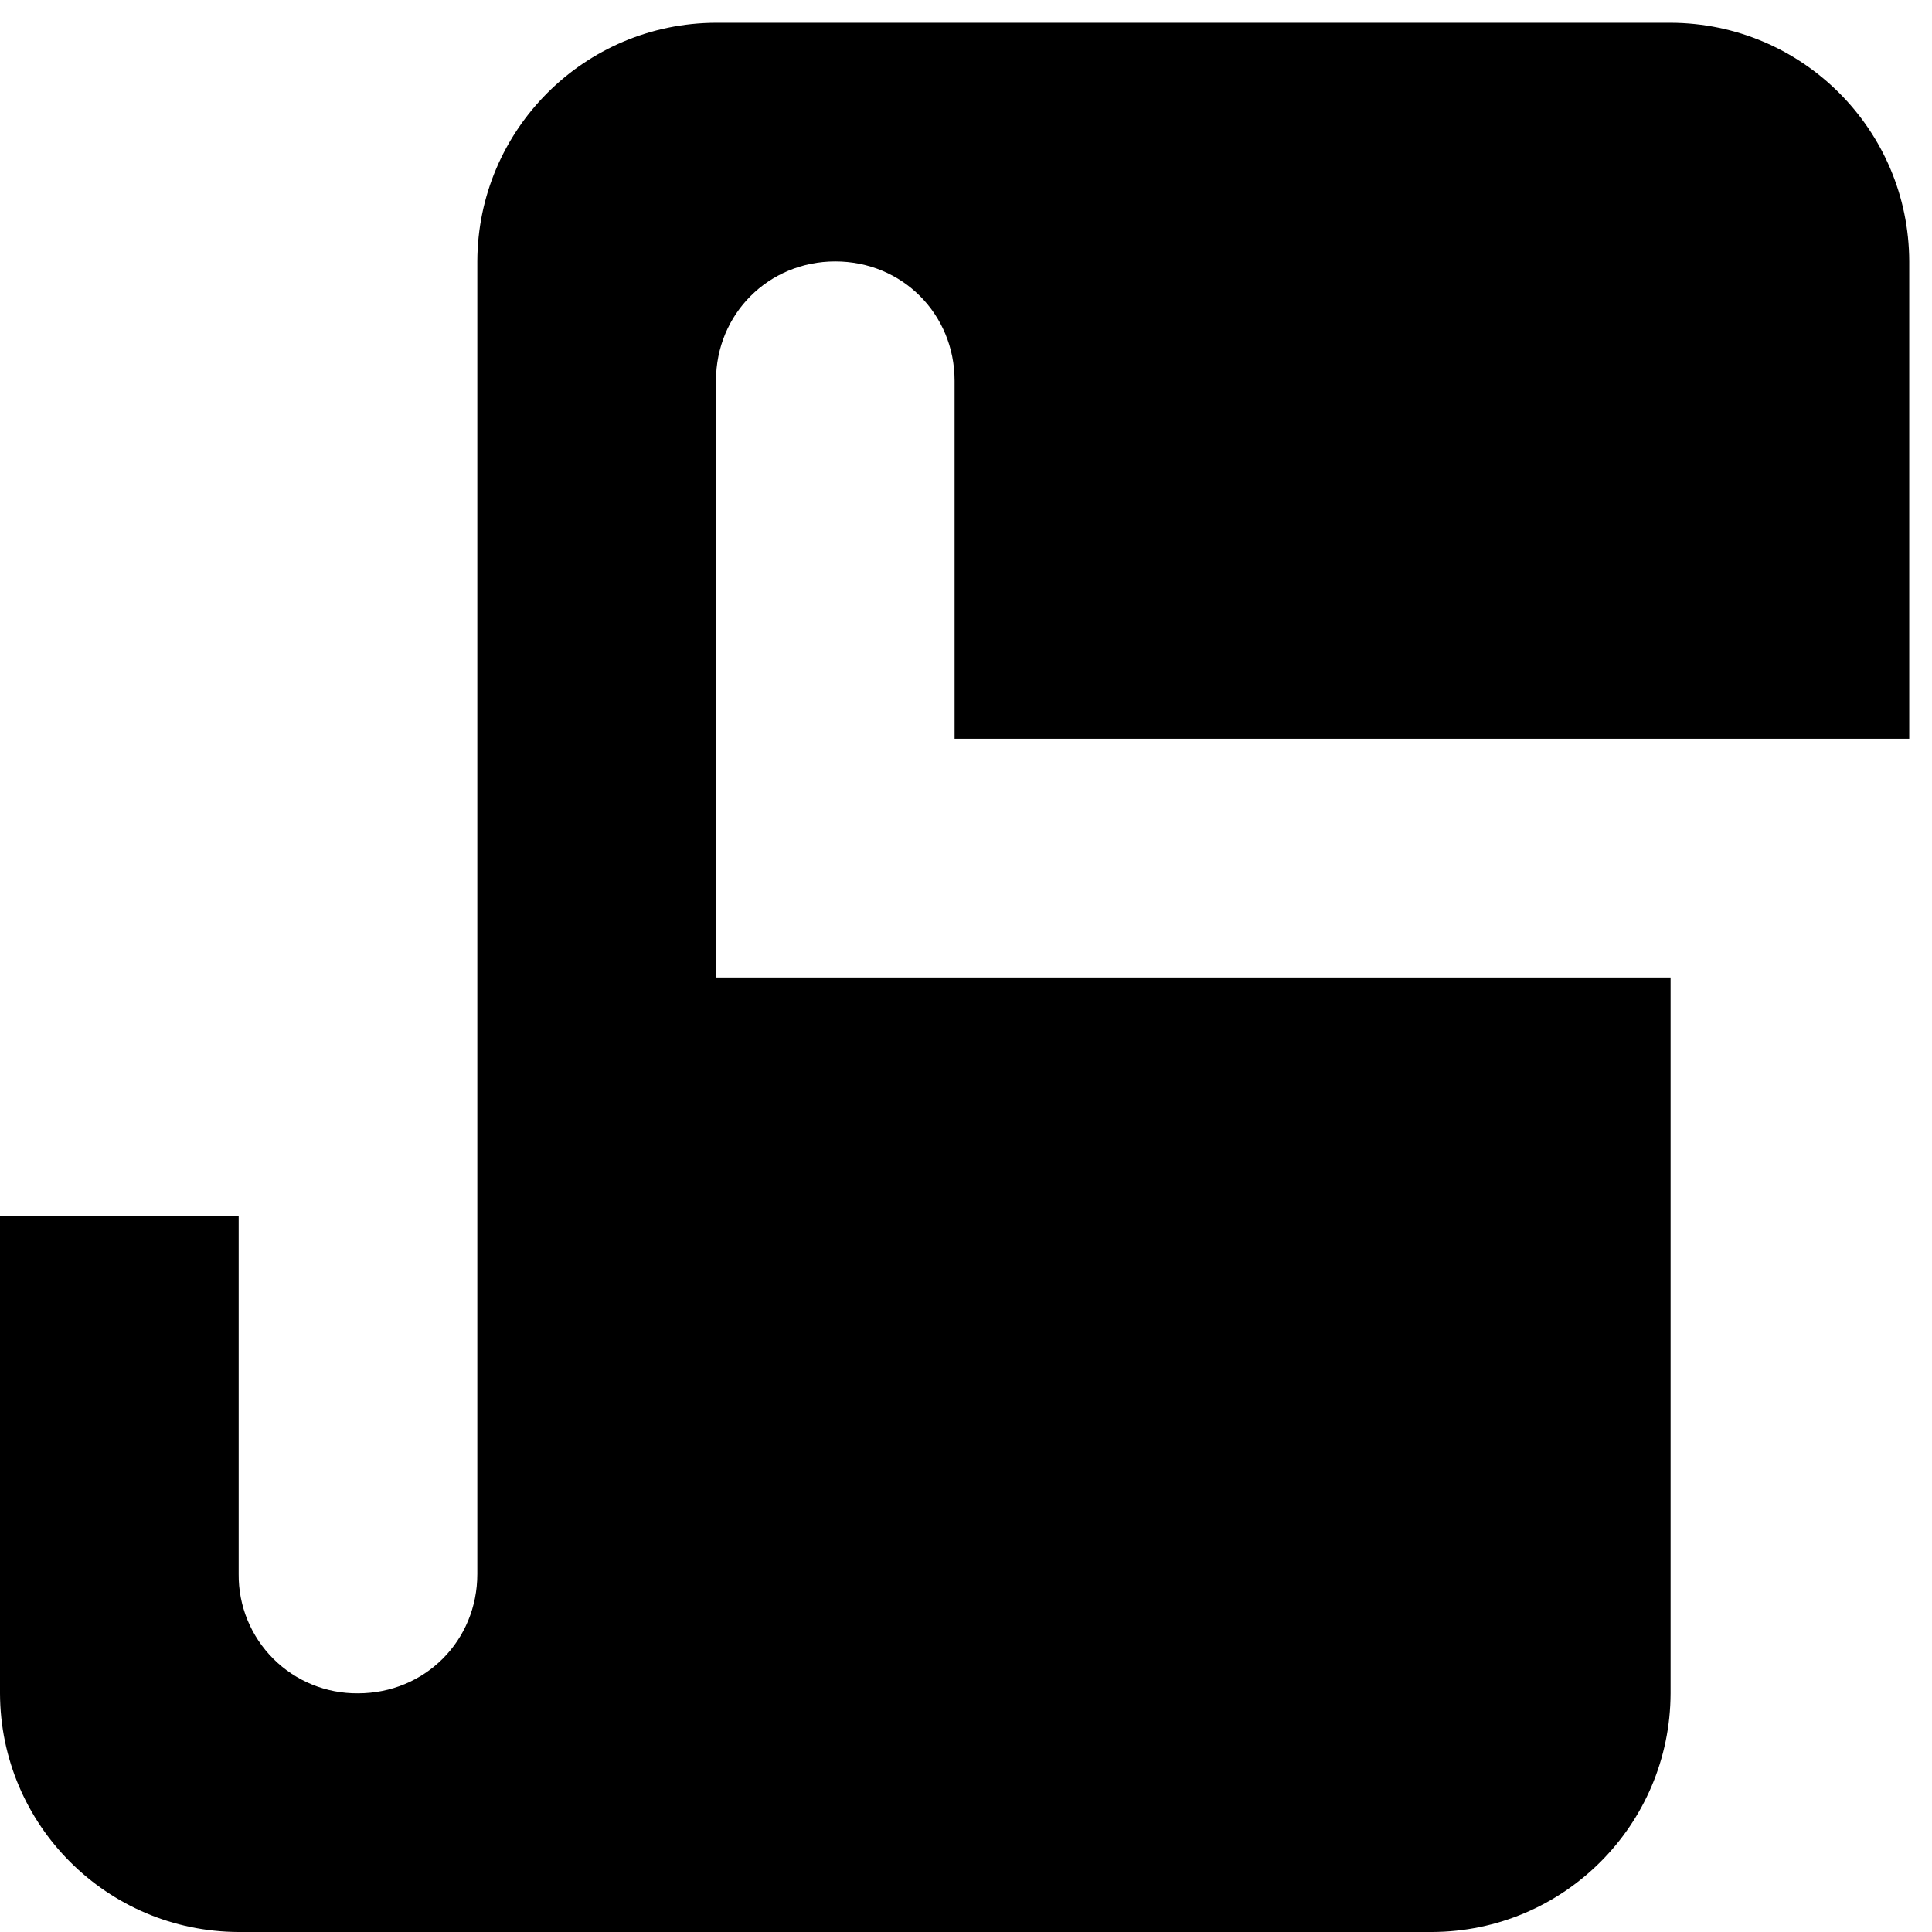
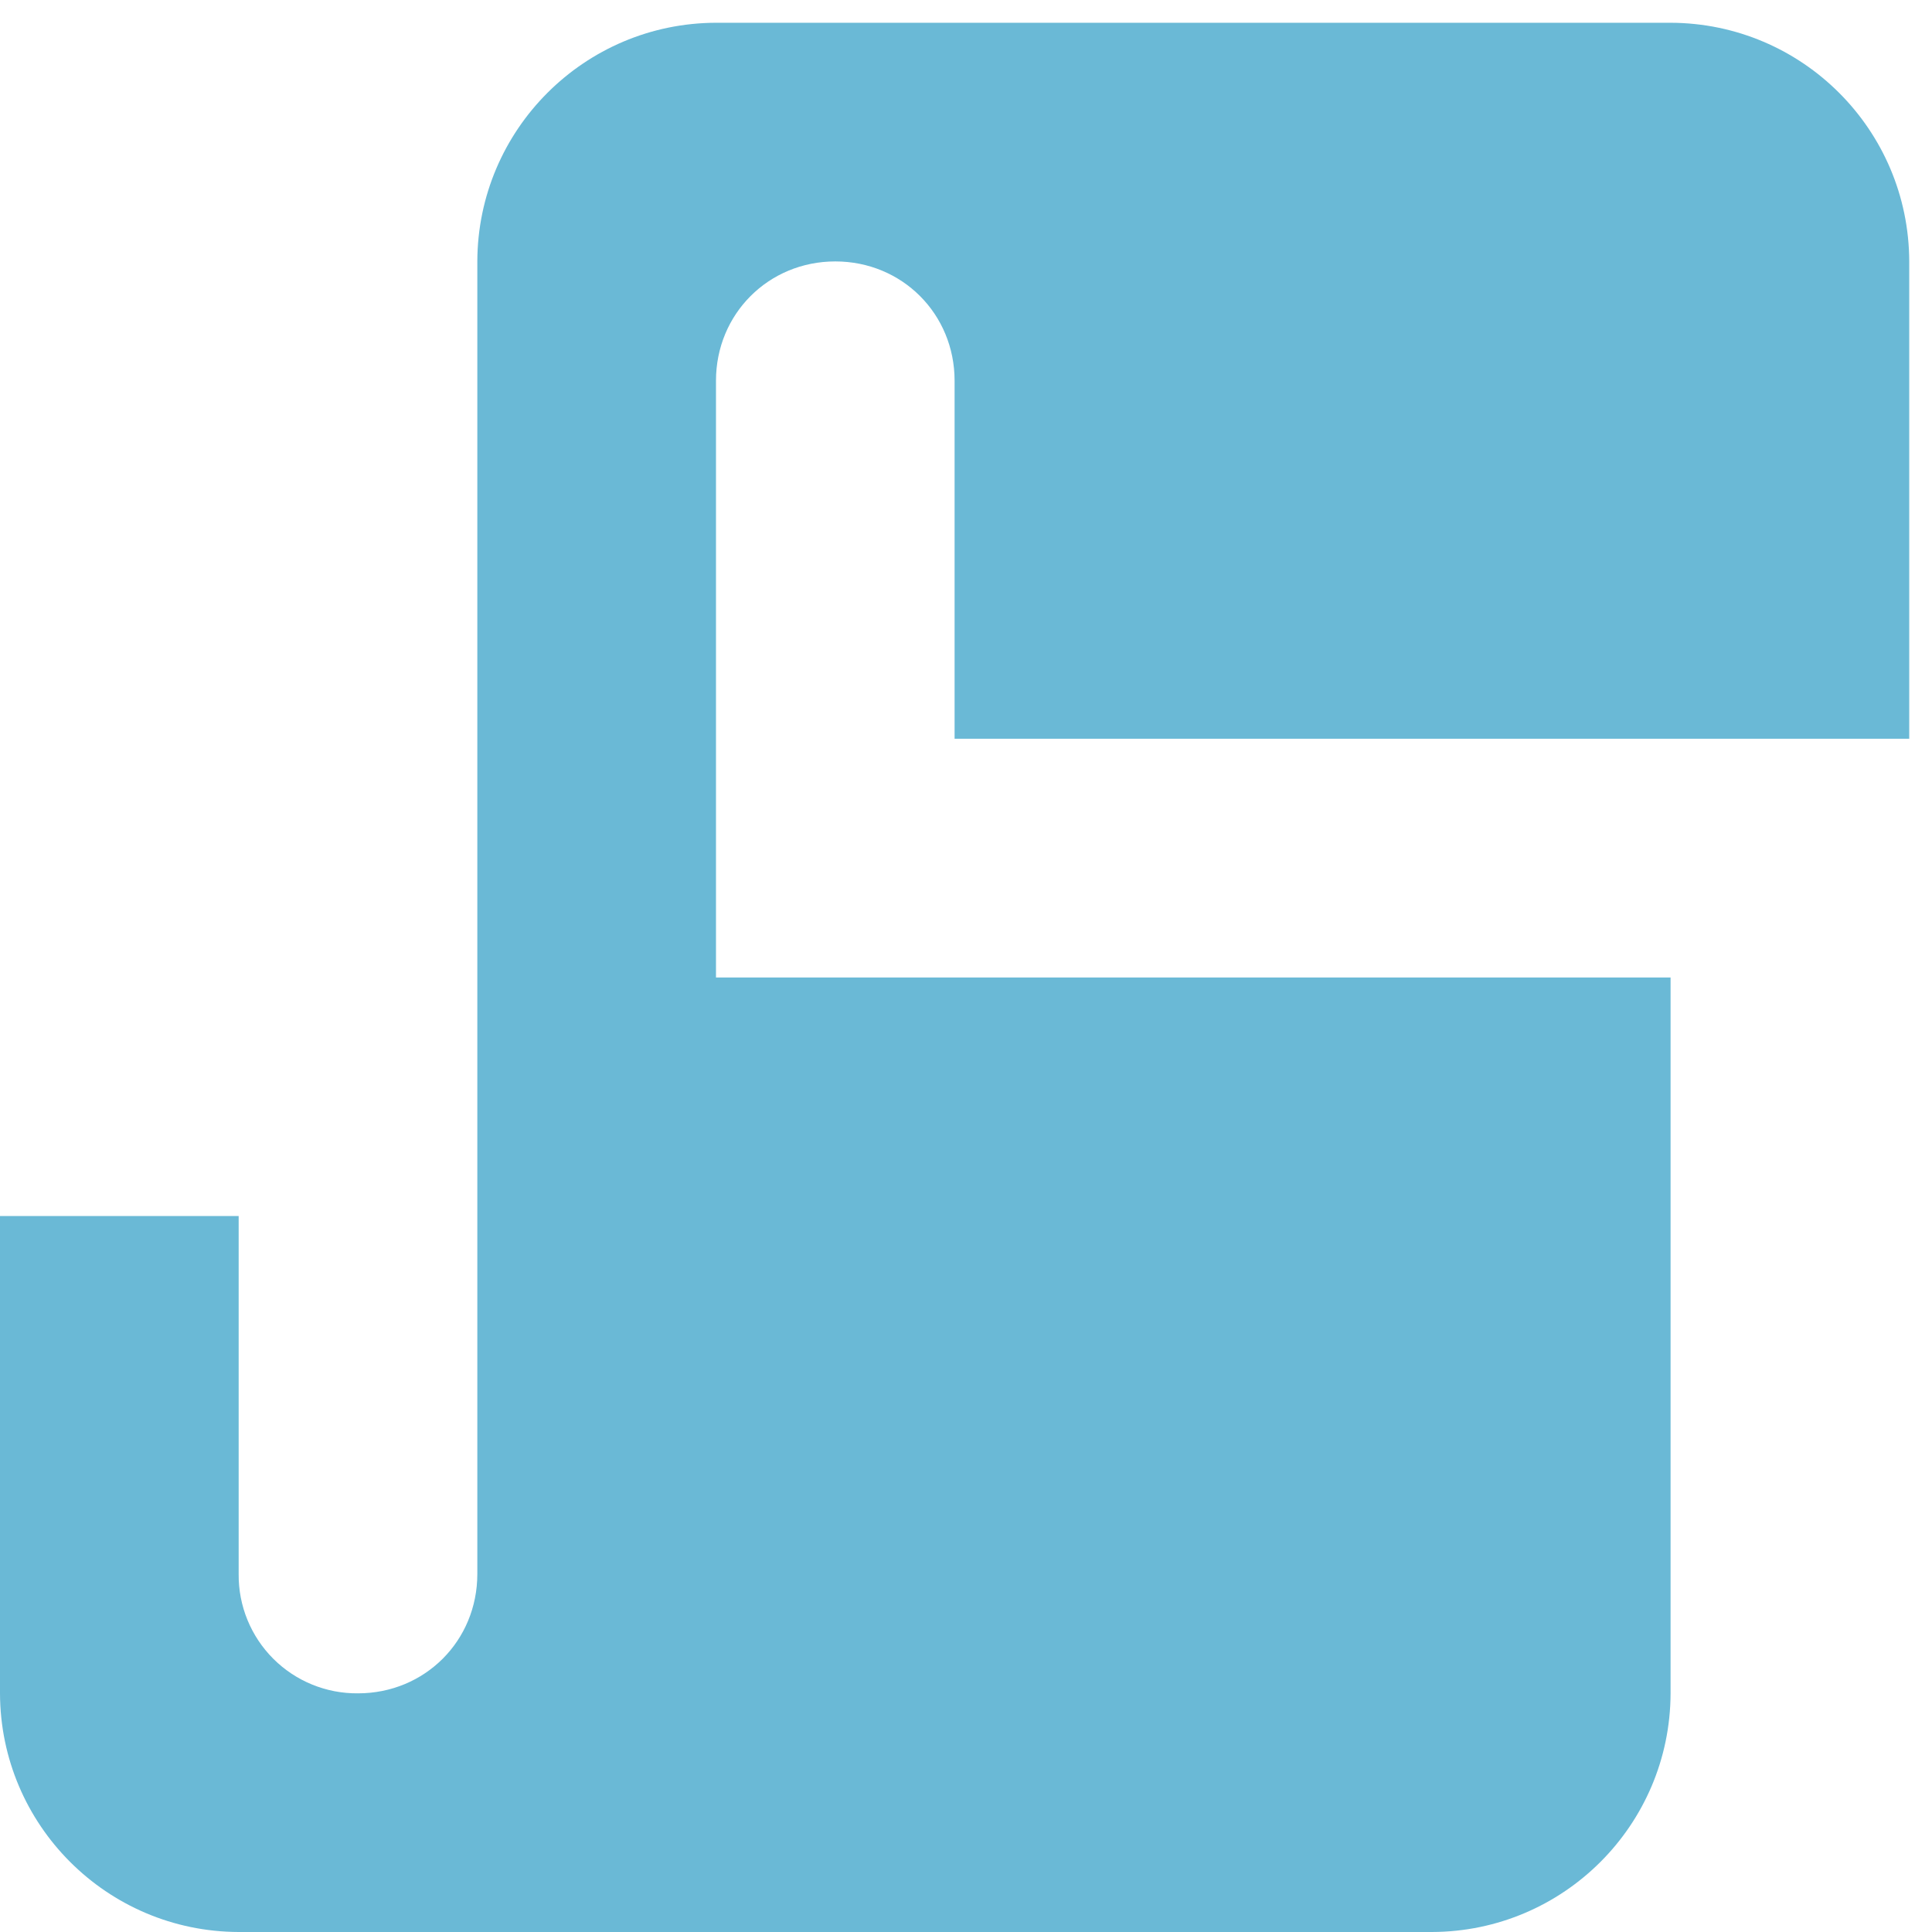
<svg xmlns="http://www.w3.org/2000/svg" width="32" height="32">
-   <path d="M11.859.377A3.964 3.964 0 0 0 7.906 4.33v21.74c0 1.108-.87 1.977-1.977 1.977a1.957 1.957 0 0 1-1.976-1.976v-5.93H0v7.906A3.964 3.964 0 0 0 3.953 32h19.764a3.964 3.964 0 0 0 3.953-3.953V16.19H11.859V6.306c0-1.106.87-1.976 1.976-1.976 1.107 0 1.976.87 1.976 1.976v5.93h15.812V4.33A3.964 3.964 0 0 0 27.67.377z" />
+   <path fill="#6AB9D6" d="M11.859.377A3.964 3.964 0 0 0 7.906 4.33v21.74c0 1.108-.87 1.977-1.977 1.977a1.957 1.957 0 0 1-1.976-1.976v-5.93H0v7.906A3.964 3.964 0 0 0 3.953 32h19.764a3.964 3.964 0 0 0 3.953-3.953V16.19H11.859V6.306c0-1.106.87-1.976 1.976-1.976 1.107 0 1.976.87 1.976 1.976v5.93h15.812V4.33A3.964 3.964 0 0 0 27.67.377z" />
</svg>
